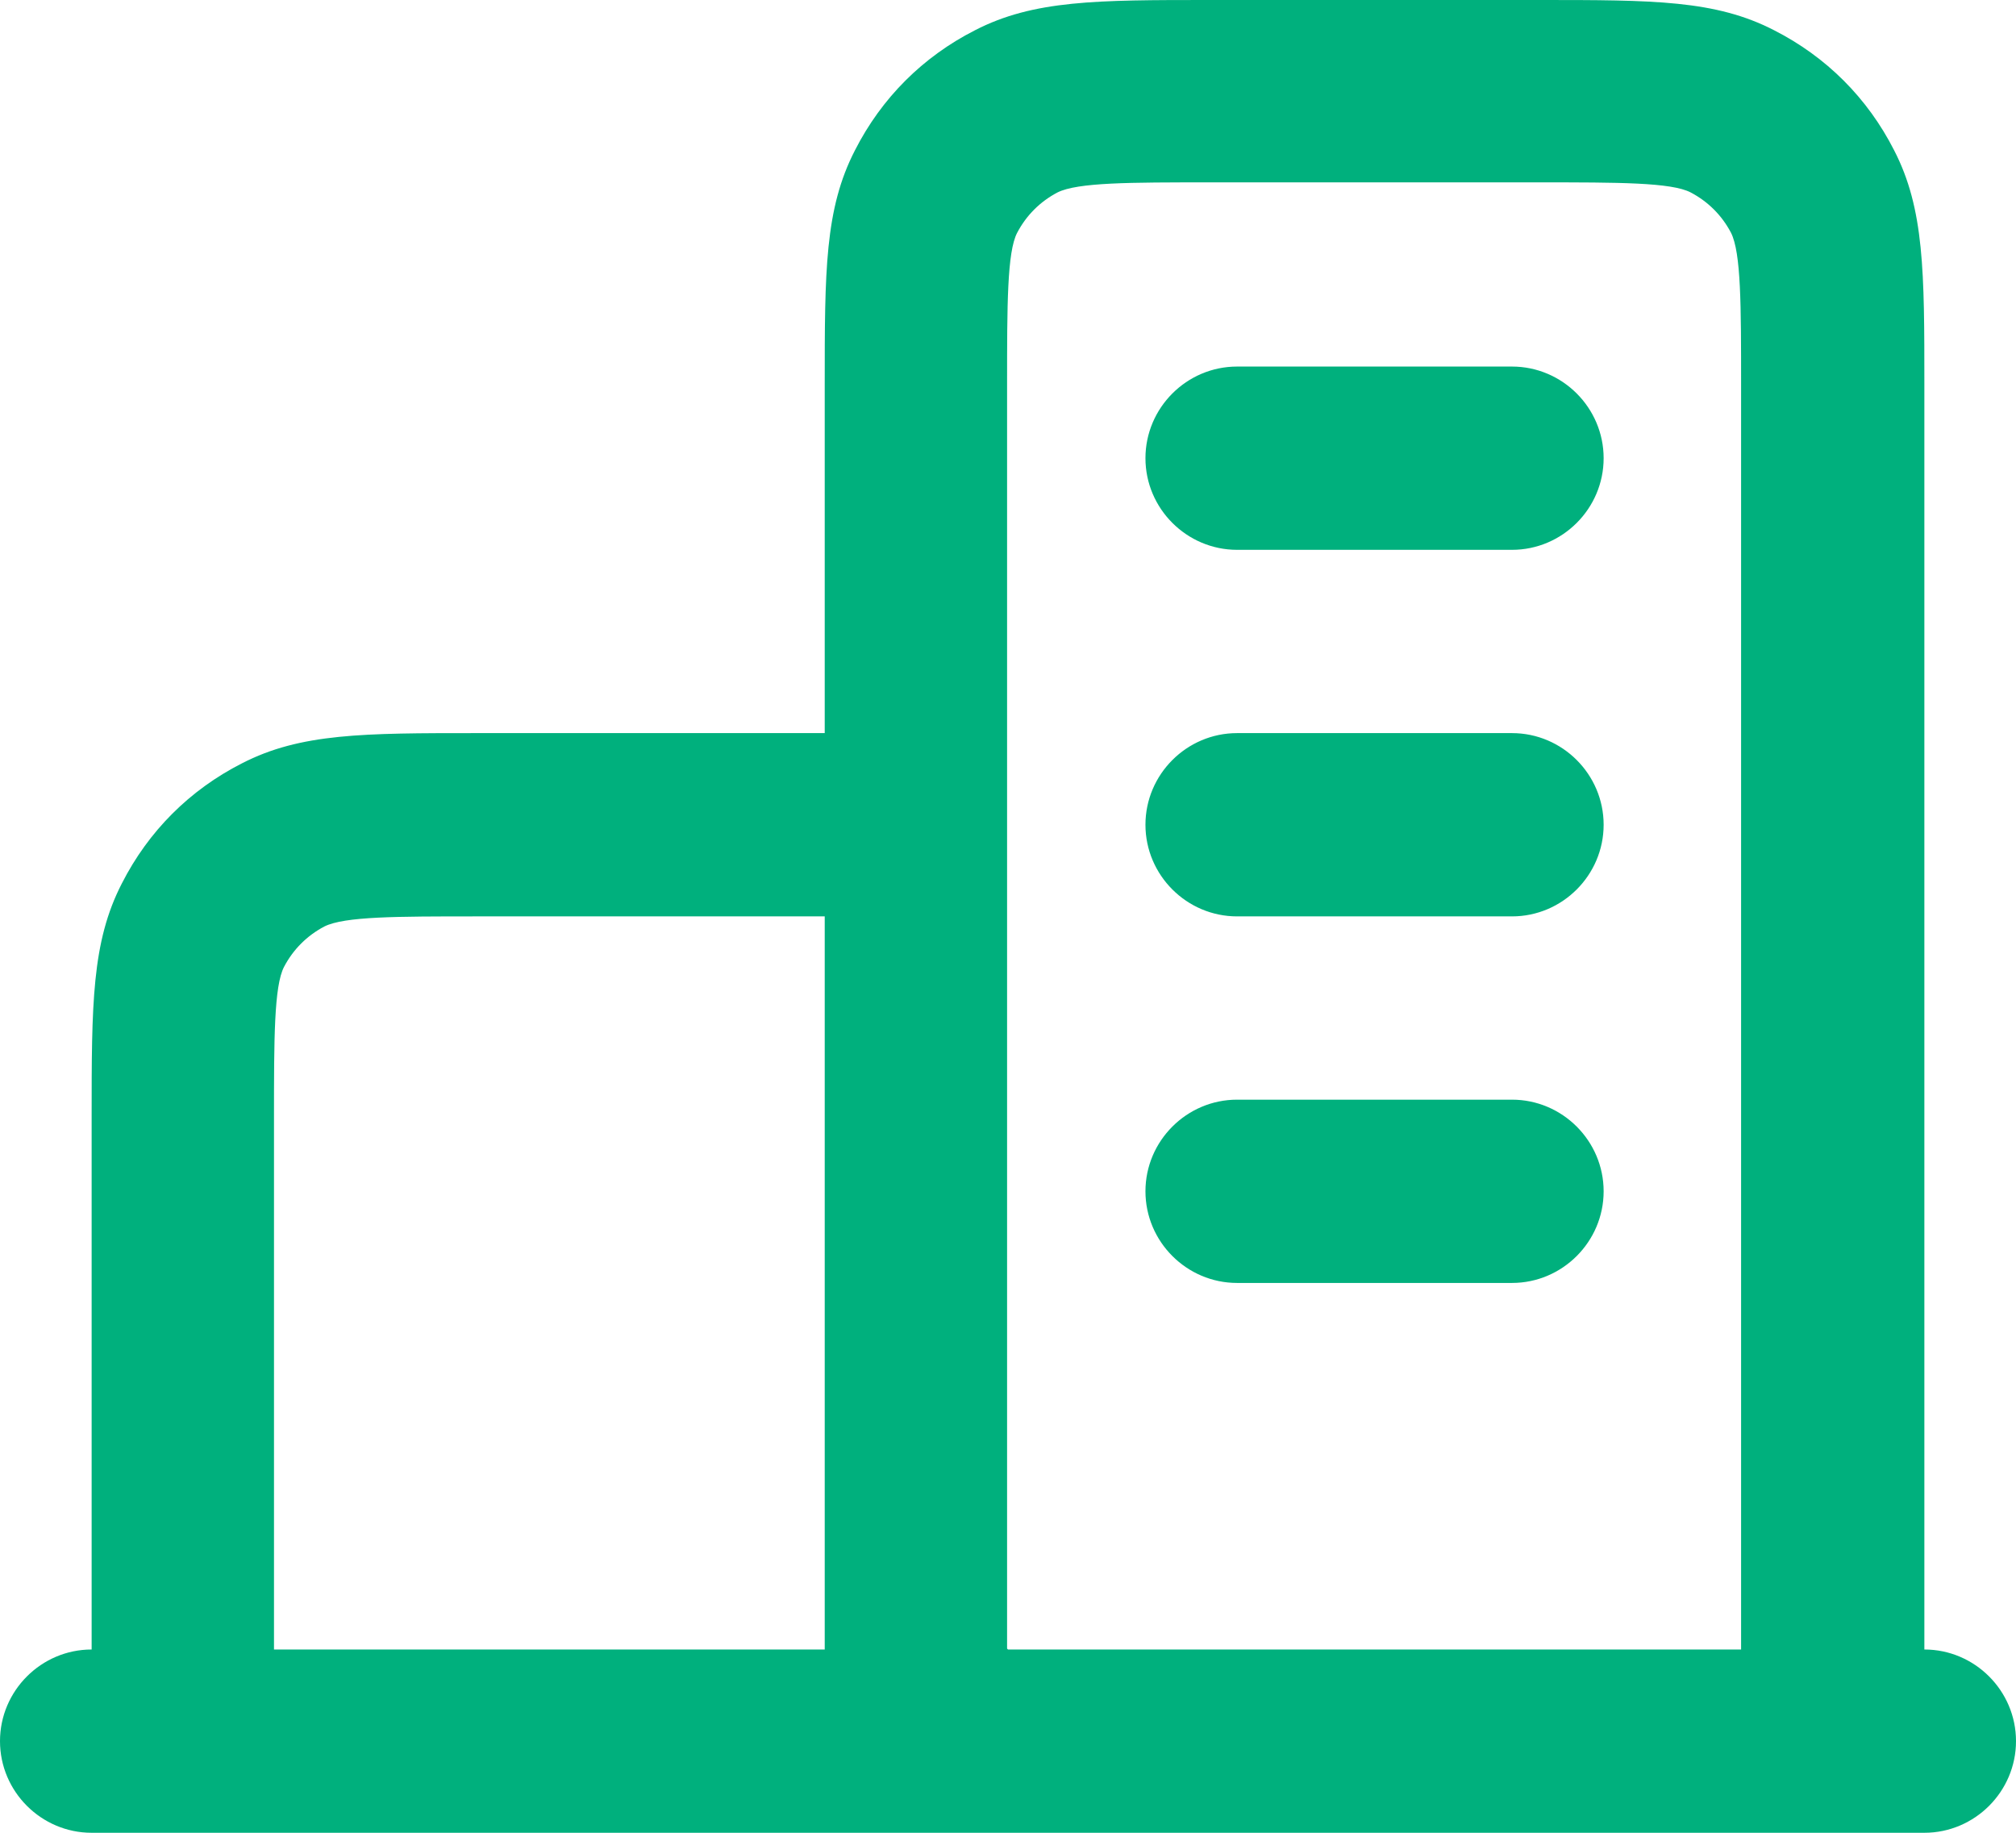
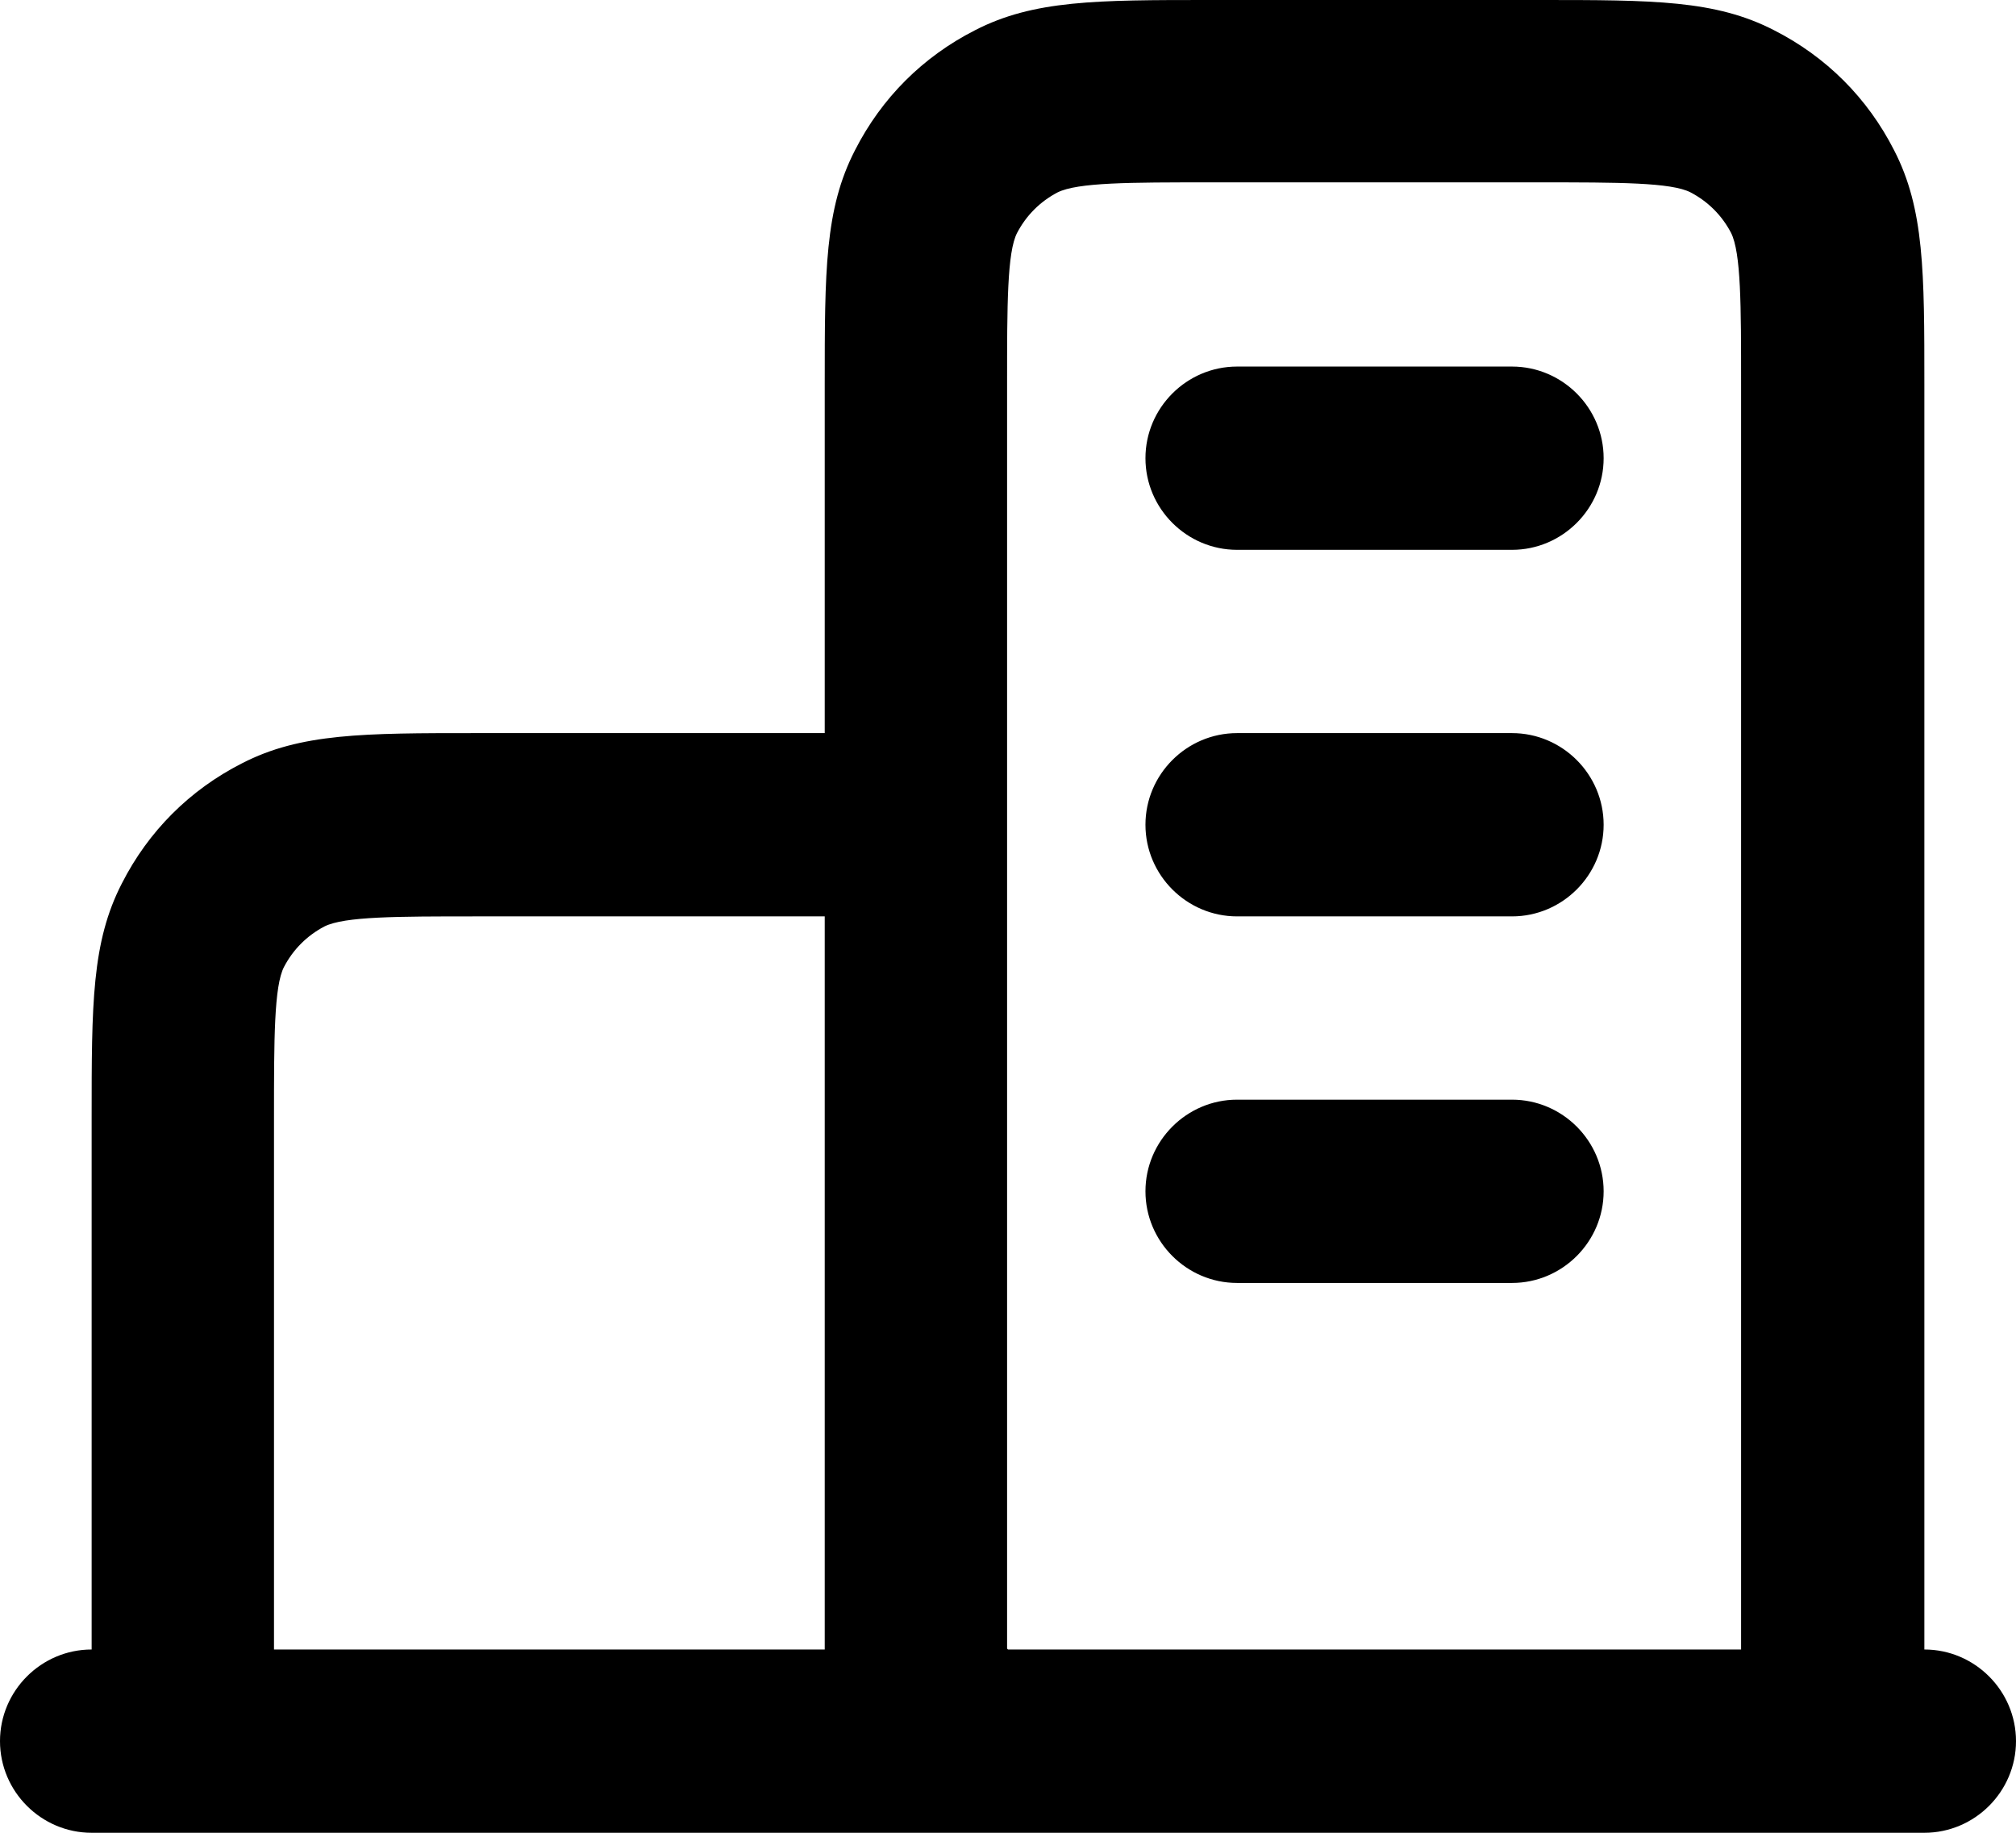
<svg xmlns="http://www.w3.org/2000/svg" version="1.1" viewBox="0 0 22 20">
-   <path fill="#00b07d" d="M21,20H1c-.55,0-1-.45-1-1s.45-1,1-1v-5.8c0-1.24,0-1.92.33-2.56.29-.57.74-1.02,1.31-1.31.64-.33,1.33-.33,2.56-.33h3.8v-3.8c0-1.24,0-1.92.33-2.56.29-.57.74-1.02,1.31-1.31.64-.33,1.33-.33,2.56-.33h3.6c1.24,0,1.92,0,2.56.33.57.29,1.02.74,1.31,1.31.33.64.33,1.33.33,2.56v13.8c.55,0,1,.45,1,1s-.45,1-1,1ZM11,18h8V4.2c0-.87,0-1.44-.11-1.66-.1-.19-.25-.34-.44-.44-.21-.11-.79-.11-1.65-.11h-3.6c-.87,0-1.44,0-1.66.11-.19.1-.34.25-.44.44-.11.21-.11.79-.11,1.65v13.8ZM3,18h6v-8h-3.8c-.87,0-1.44,0-1.66.11-.19.1-.34.25-.44.44-.11.21-.11.79-.11,1.65v5.8ZM16.5,14h-3c-.55,0-1-.45-1-1s.45-1,1-1h3c.55,0,1,.45,1,1s-.45,1-1,1ZM16.5,10h-3c-.55,0-1-.45-1-1s.45-1,1-1h3c.55,0,1,.45,1,1s-.45,1-1,1ZM16.5,6h-3c-.55,0-1-.45-1-1s.45-1,1-1h3c.55,0,1,.45,1,1s-.45,1-1,1Z" />
+   <path d="M21,20H1c-.55,0-1-.45-1-1s.45-1,1-1v-5.8c0-1.24,0-1.92.33-2.56.29-.57.74-1.02,1.31-1.31.64-.33,1.33-.33,2.56-.33h3.8v-3.8c0-1.24,0-1.92.33-2.56.29-.57.74-1.02,1.31-1.31.64-.33,1.33-.33,2.56-.33h3.6c1.24,0,1.92,0,2.56.33.57.29,1.02.74,1.31,1.31.33.64.33,1.33.33,2.56v13.8c.55,0,1,.45,1,1s-.45,1-1,1ZM11,18h8V4.2c0-.87,0-1.44-.11-1.66-.1-.19-.25-.34-.44-.44-.21-.11-.79-.11-1.65-.11h-3.6c-.87,0-1.44,0-1.66.11-.19.1-.34.25-.44.44-.11.21-.11.79-.11,1.65v13.8ZM3,18h6v-8h-3.8c-.87,0-1.44,0-1.66.11-.19.1-.34.25-.44.44-.11.21-.11.79-.11,1.65v5.8ZM16.5,14h-3c-.55,0-1-.45-1-1s.45-1,1-1h3c.55,0,1,.45,1,1s-.45,1-1,1ZM16.5,10h-3c-.55,0-1-.45-1-1s.45-1,1-1h3c.55,0,1,.45,1,1s-.45,1-1,1ZM16.5,6h-3c-.55,0-1-.45-1-1s.45-1,1-1h3c.55,0,1,.45,1,1s-.45,1-1,1Z" />
</svg>
